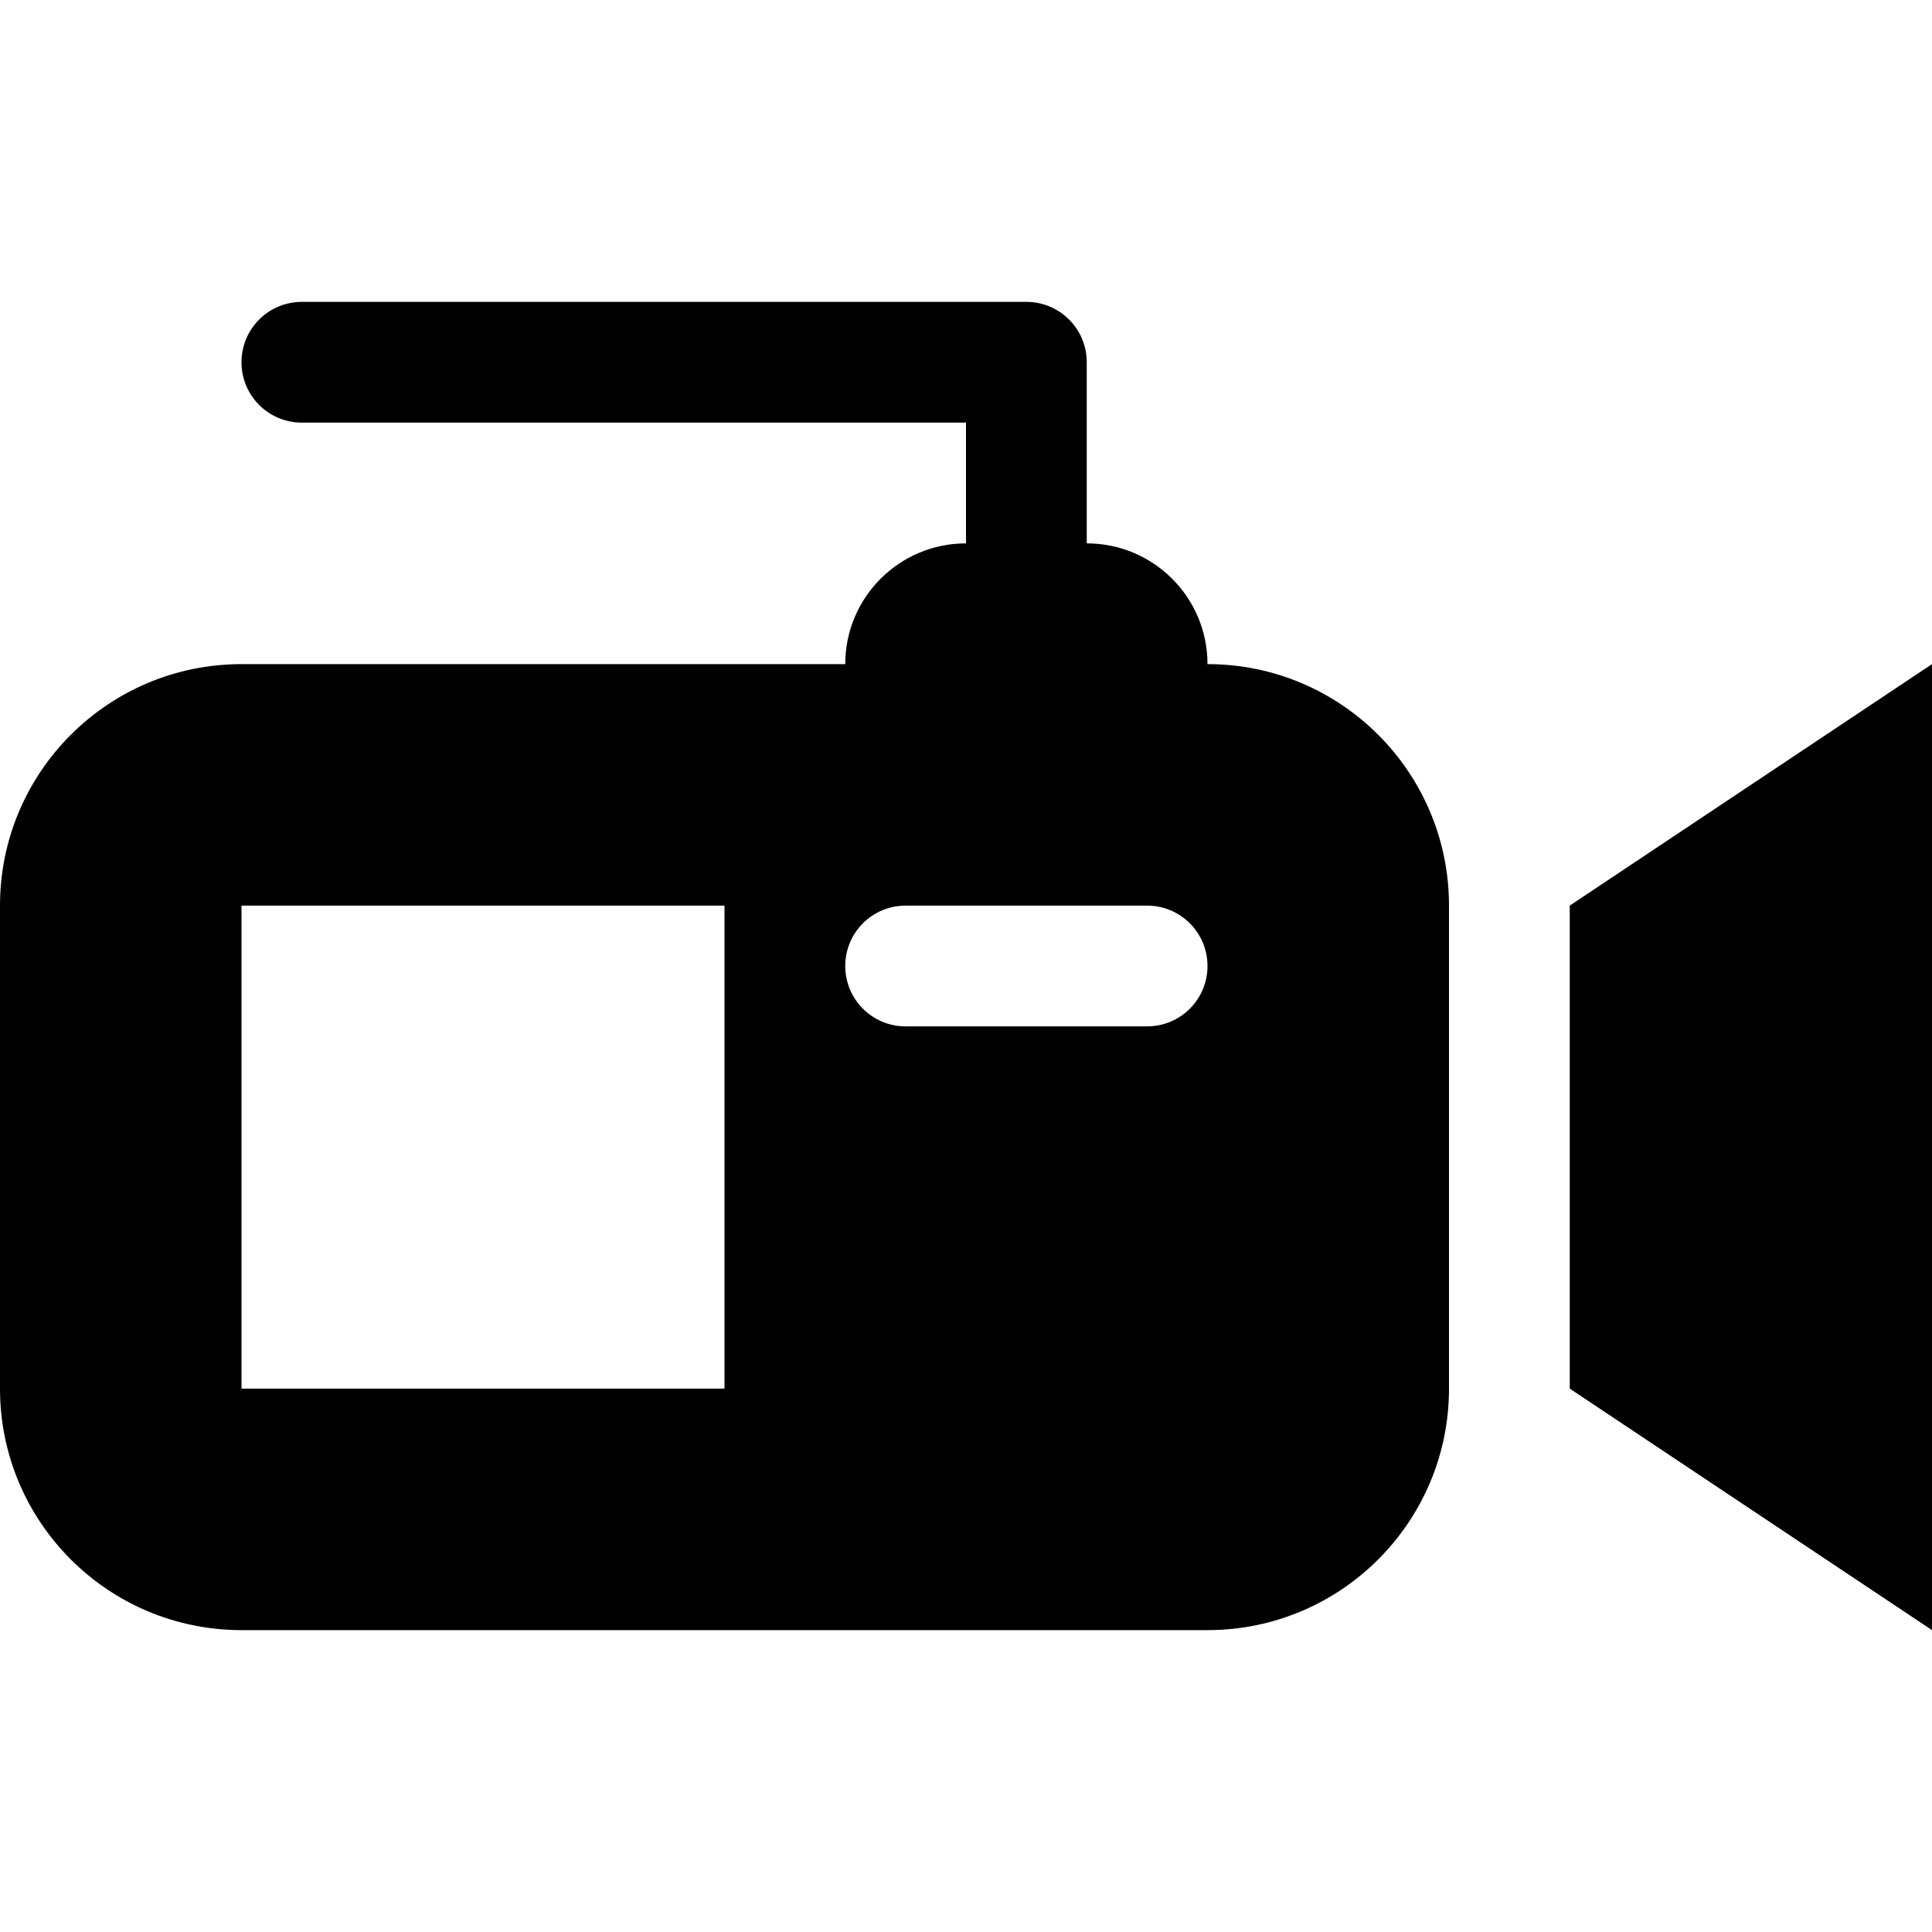
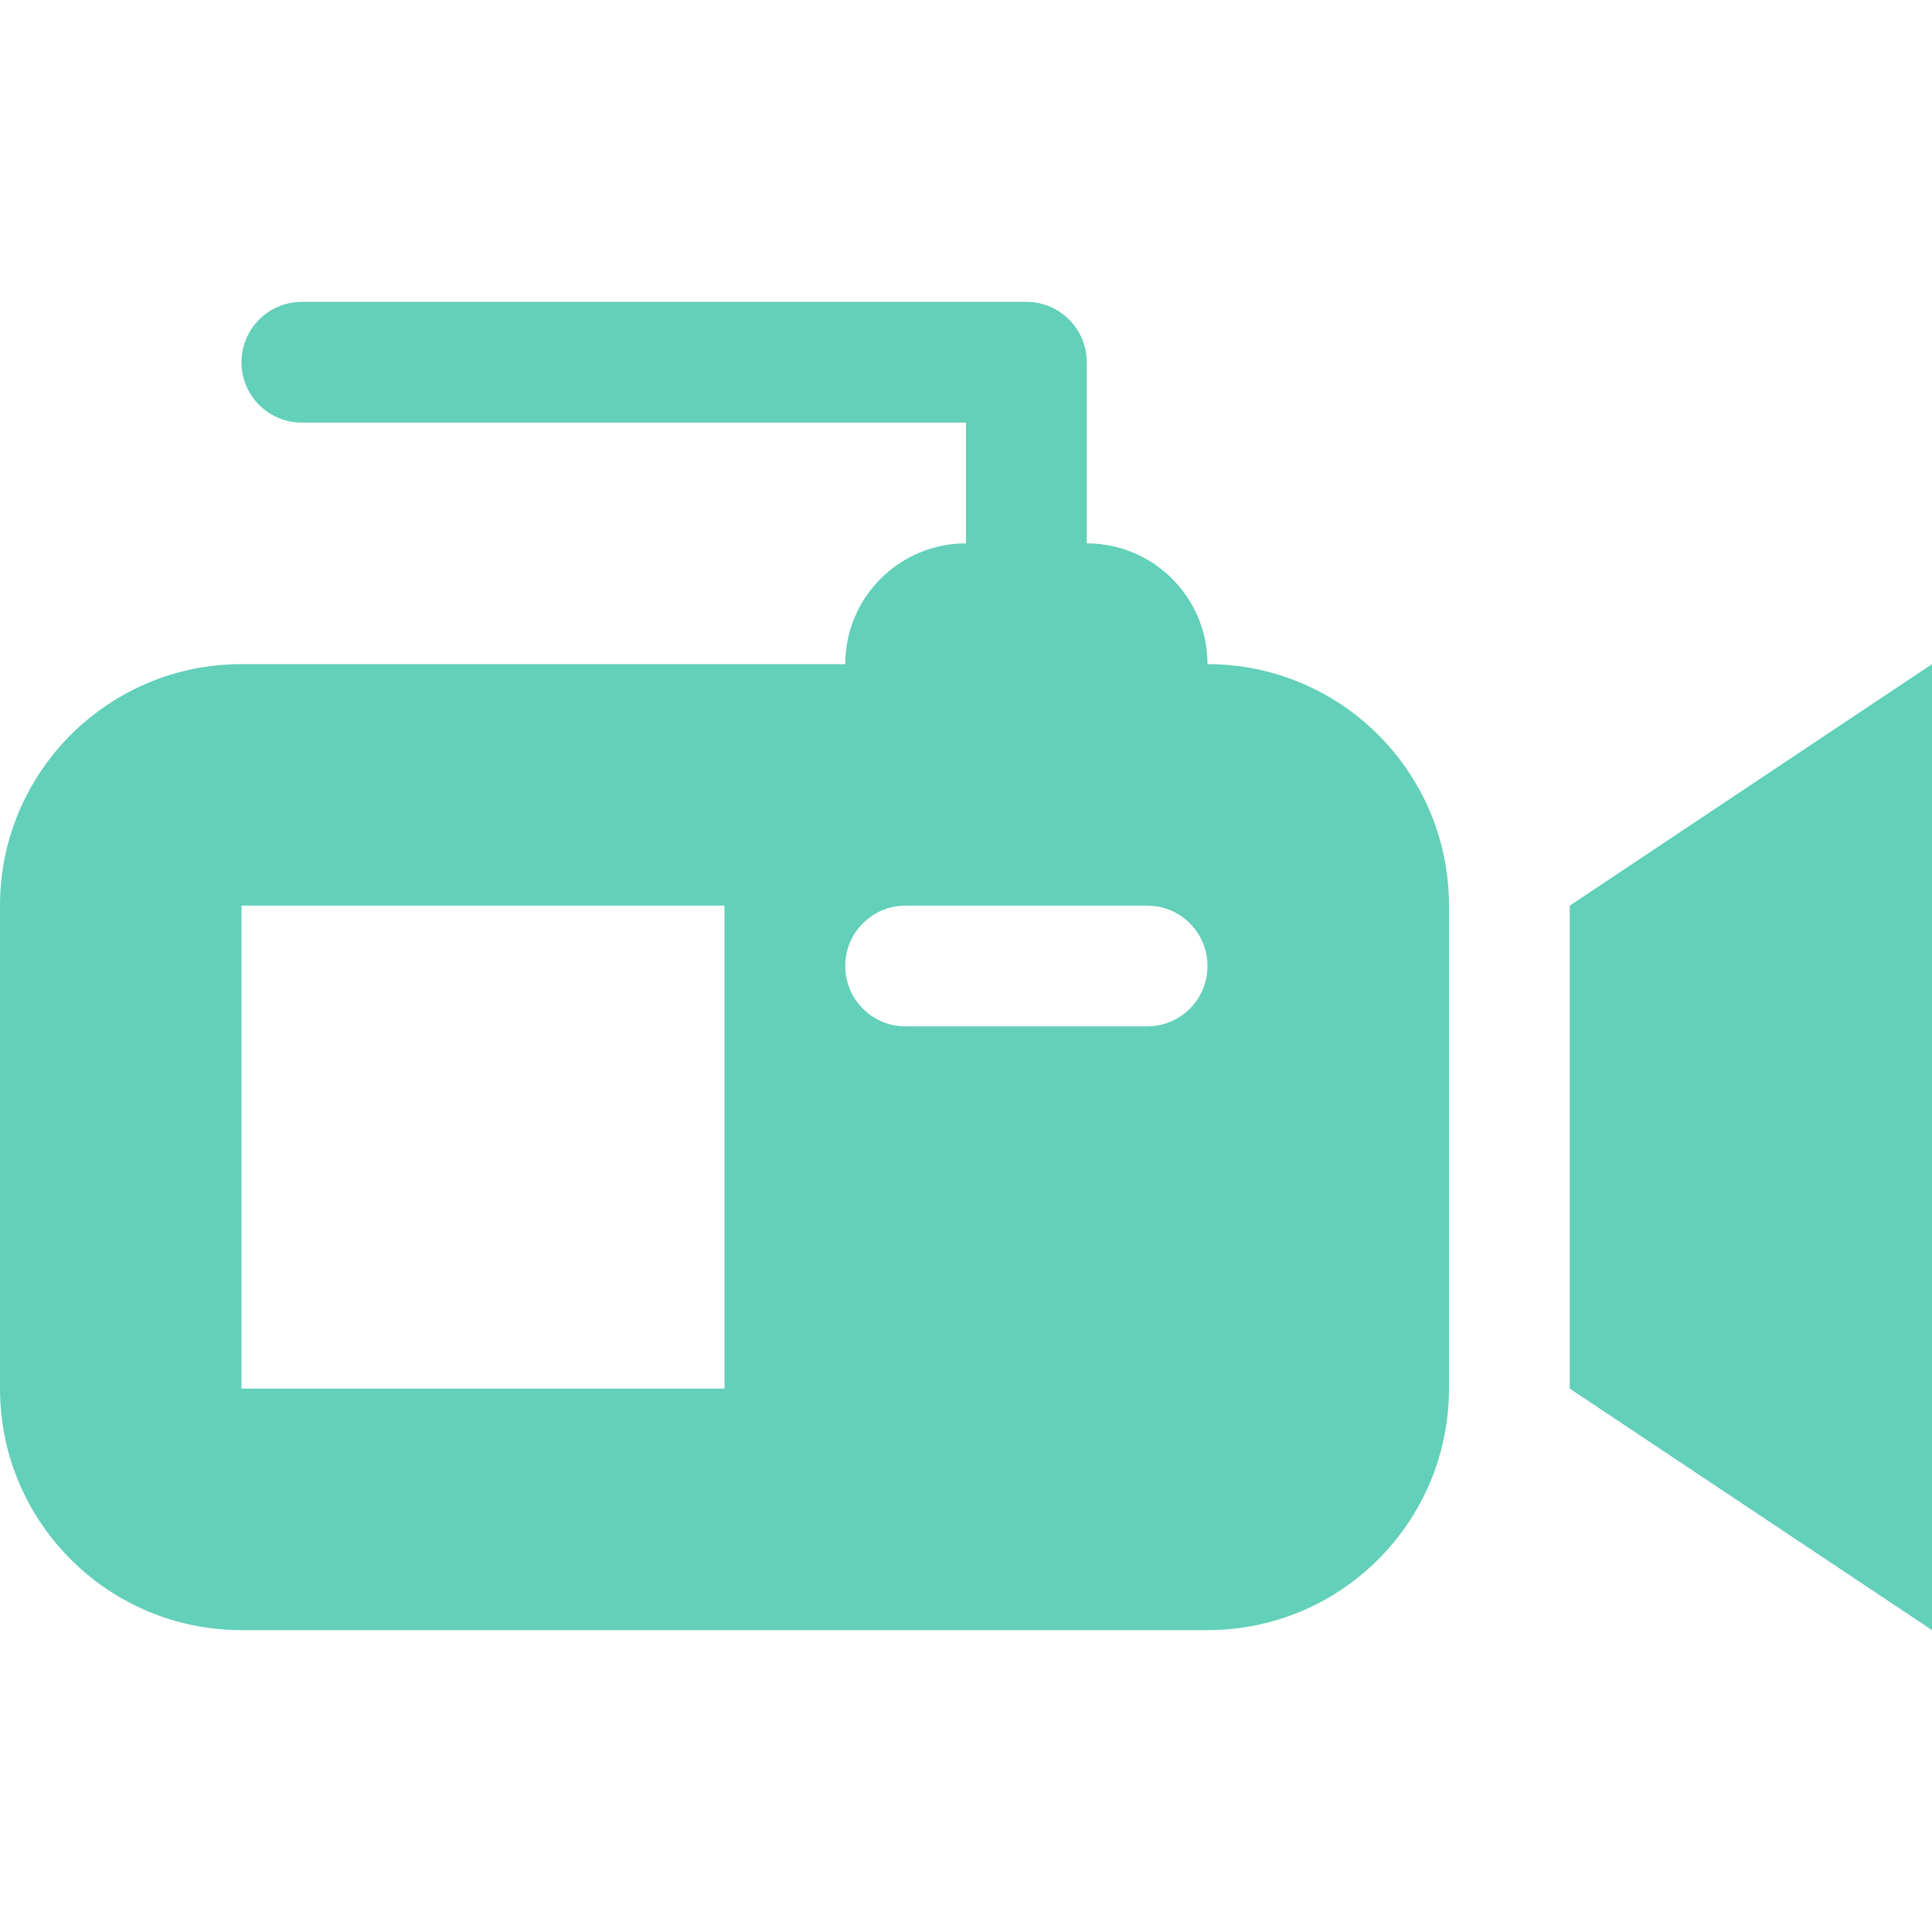
<svg xmlns="http://www.w3.org/2000/svg" version="1.1" id="Layer_1" x="0px" y="0px" width="32px" height="32px" viewBox="0 0 32 32" enable-background="new 0 0 32 32" xml:space="preserve">
  <g transform="translate(0 192)">
-     <path d="M26-177l6-4v16l-6-4V-177z M24-177v8c0,2.209-1.791,4-4,4H4c-2.209,0-4-1.791-4-4v-8c0-2.209,1.791-4,4-4h10 c0-1.105,0.895-2,2-2v-2H5c-0.553,0-1-0.447-1-1s0.447-1,1-1h12c0.553,0,1,0.447,1,1v3c1.105,0,2,0.895,2,2 C22.209-181,24-179.209,24-177z M12-177H4v8h8V-177z M20-176c0-0.553-0.447-1-1-1h-4c-0.553,0-1,0.447-1,1s0.447,1,1,1h4 C19.553-175,20-175.447,20-176z" />
+     <path fill="#63D0B9" d="M26-177l6-4v16l-6-4V-177z M24-177v8c0,2.209-1.791,4-4,4H4c-2.209,0-4-1.791-4-4v-8c0-2.209,1.791-4,4-4h10 c0-1.105,0.895-2,2-2v-2H5c-0.553,0-1-0.447-1-1s0.447-1,1-1h12c0.553,0,1,0.447,1,1v3c1.105,0,2,0.895,2,2 C22.209-181,24-179.209,24-177z M12-177H4v8h8V-177z M20-176c0-0.553-0.447-1-1-1h-4c-0.553,0-1,0.447-1,1s0.447,1,1,1h4 C19.553-175,20-175.447,20-176z" />
  </g>
</svg>
